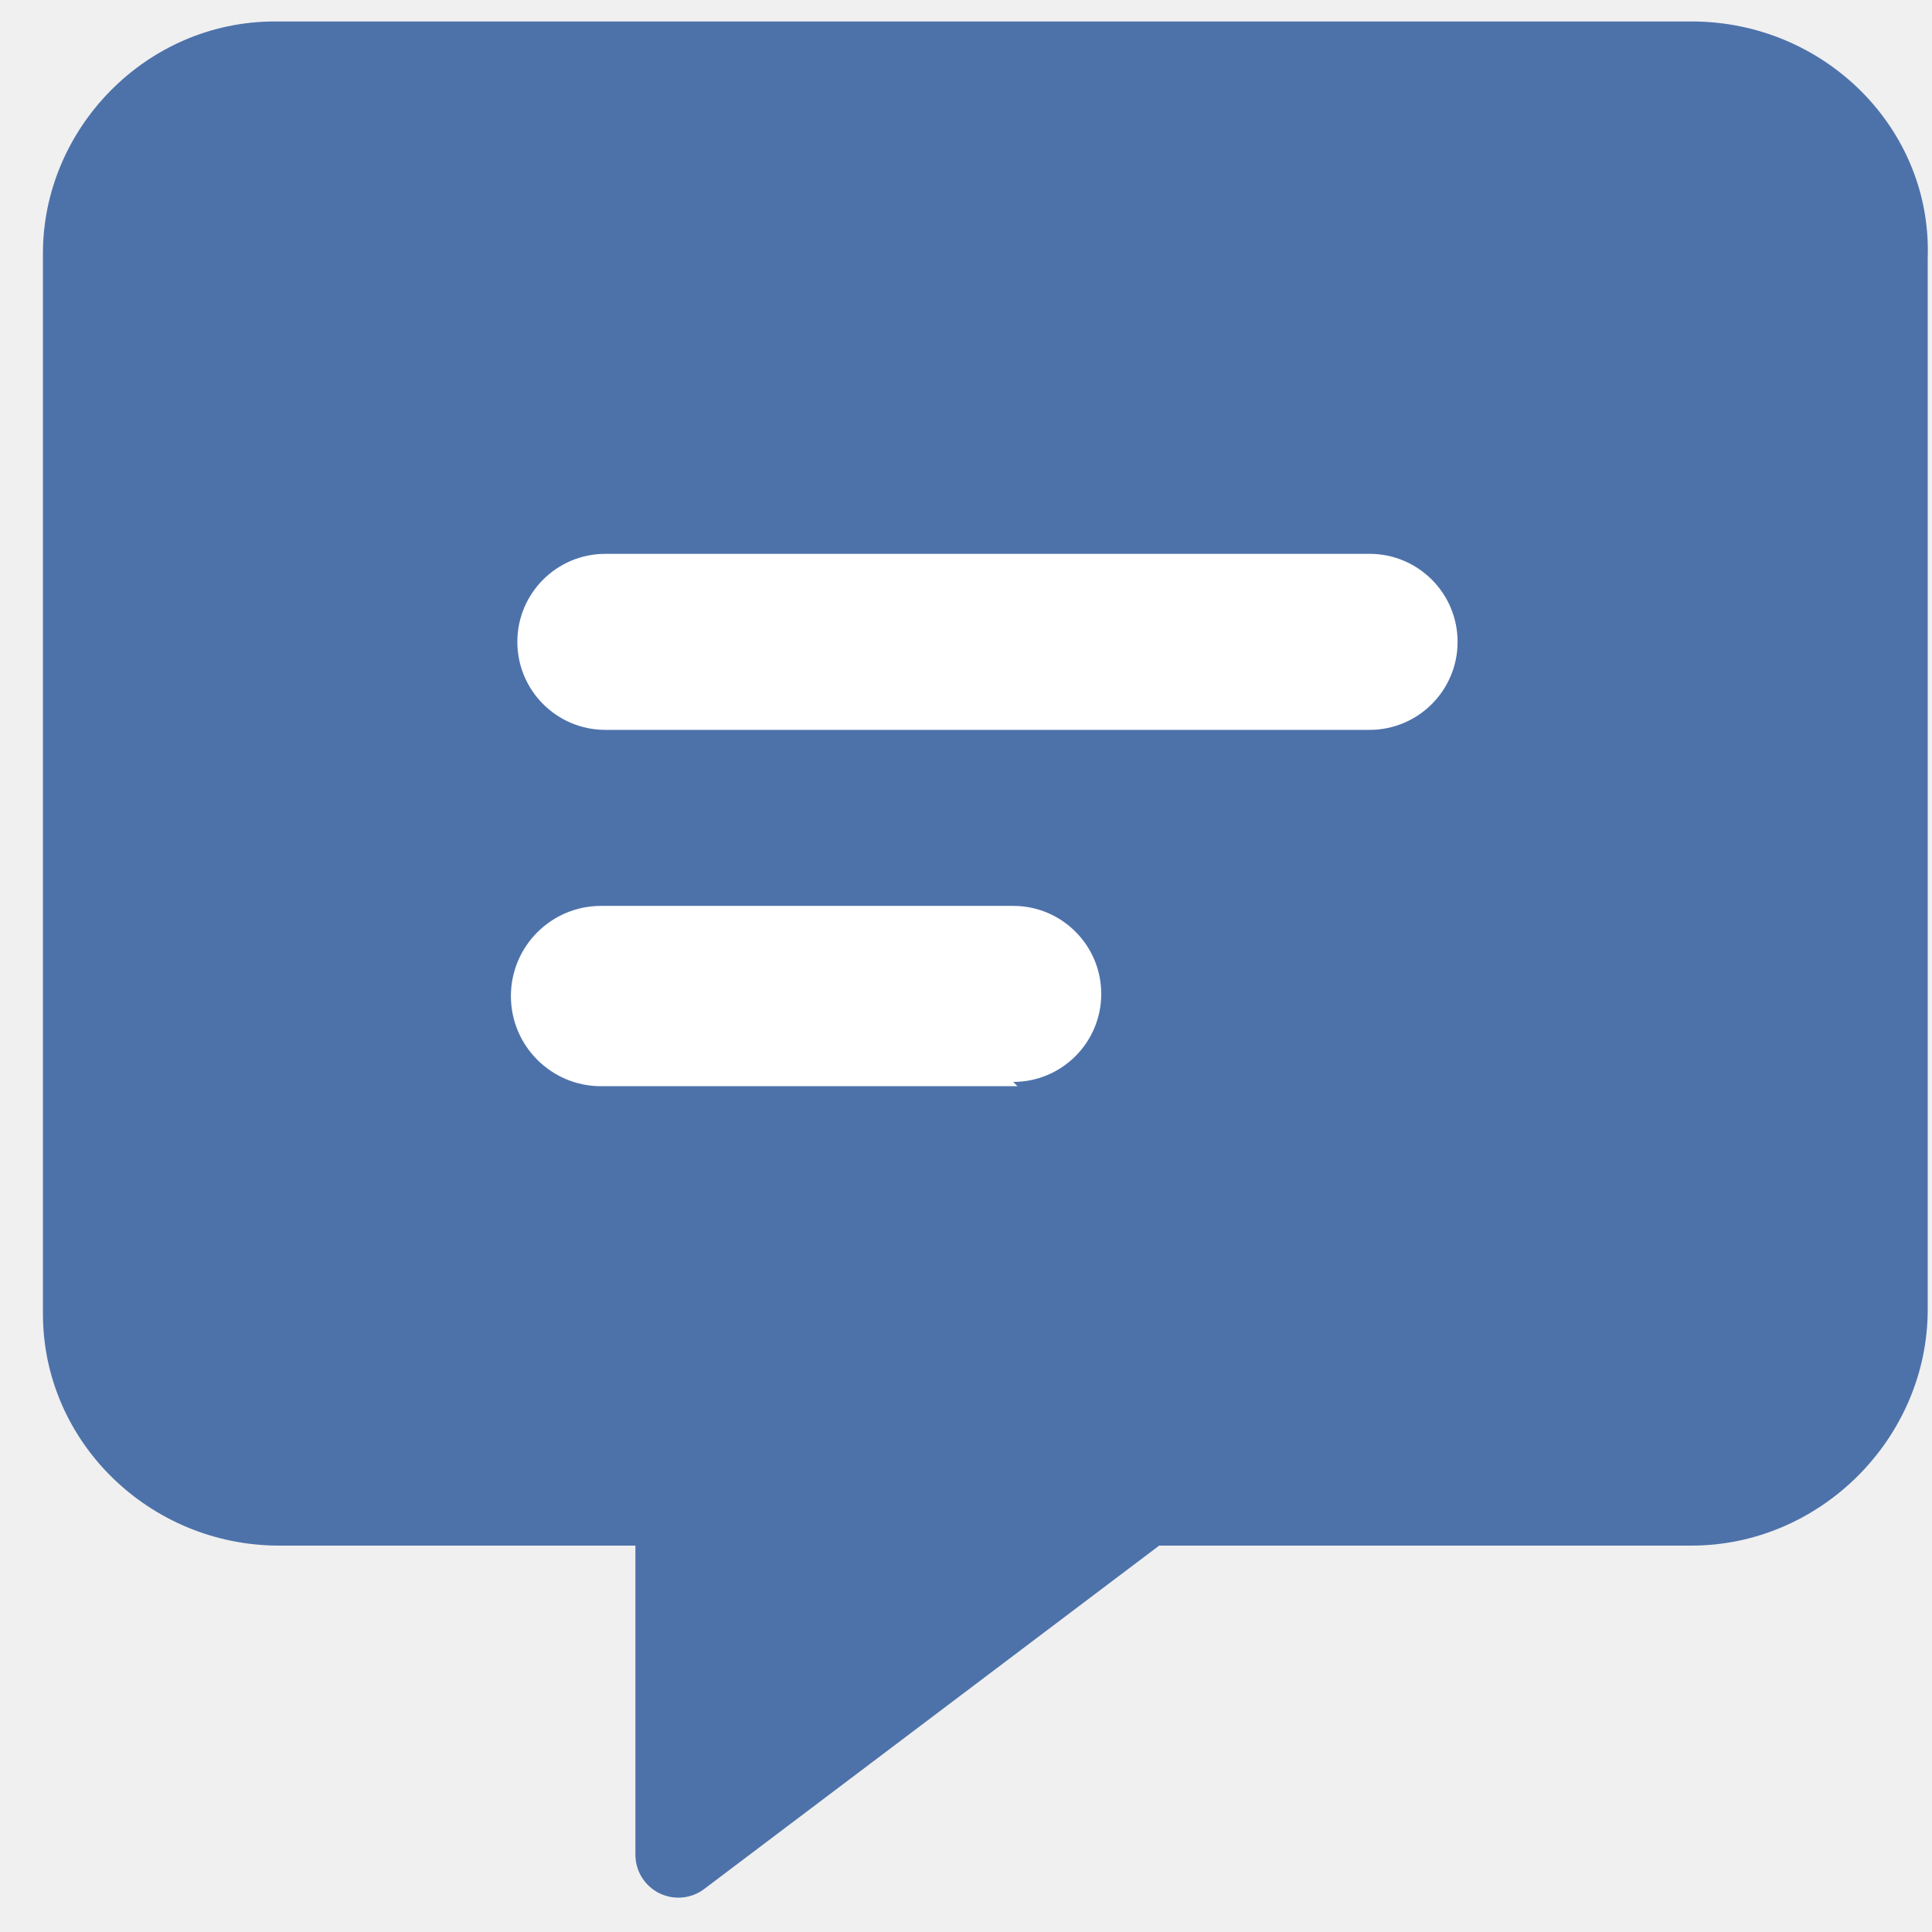
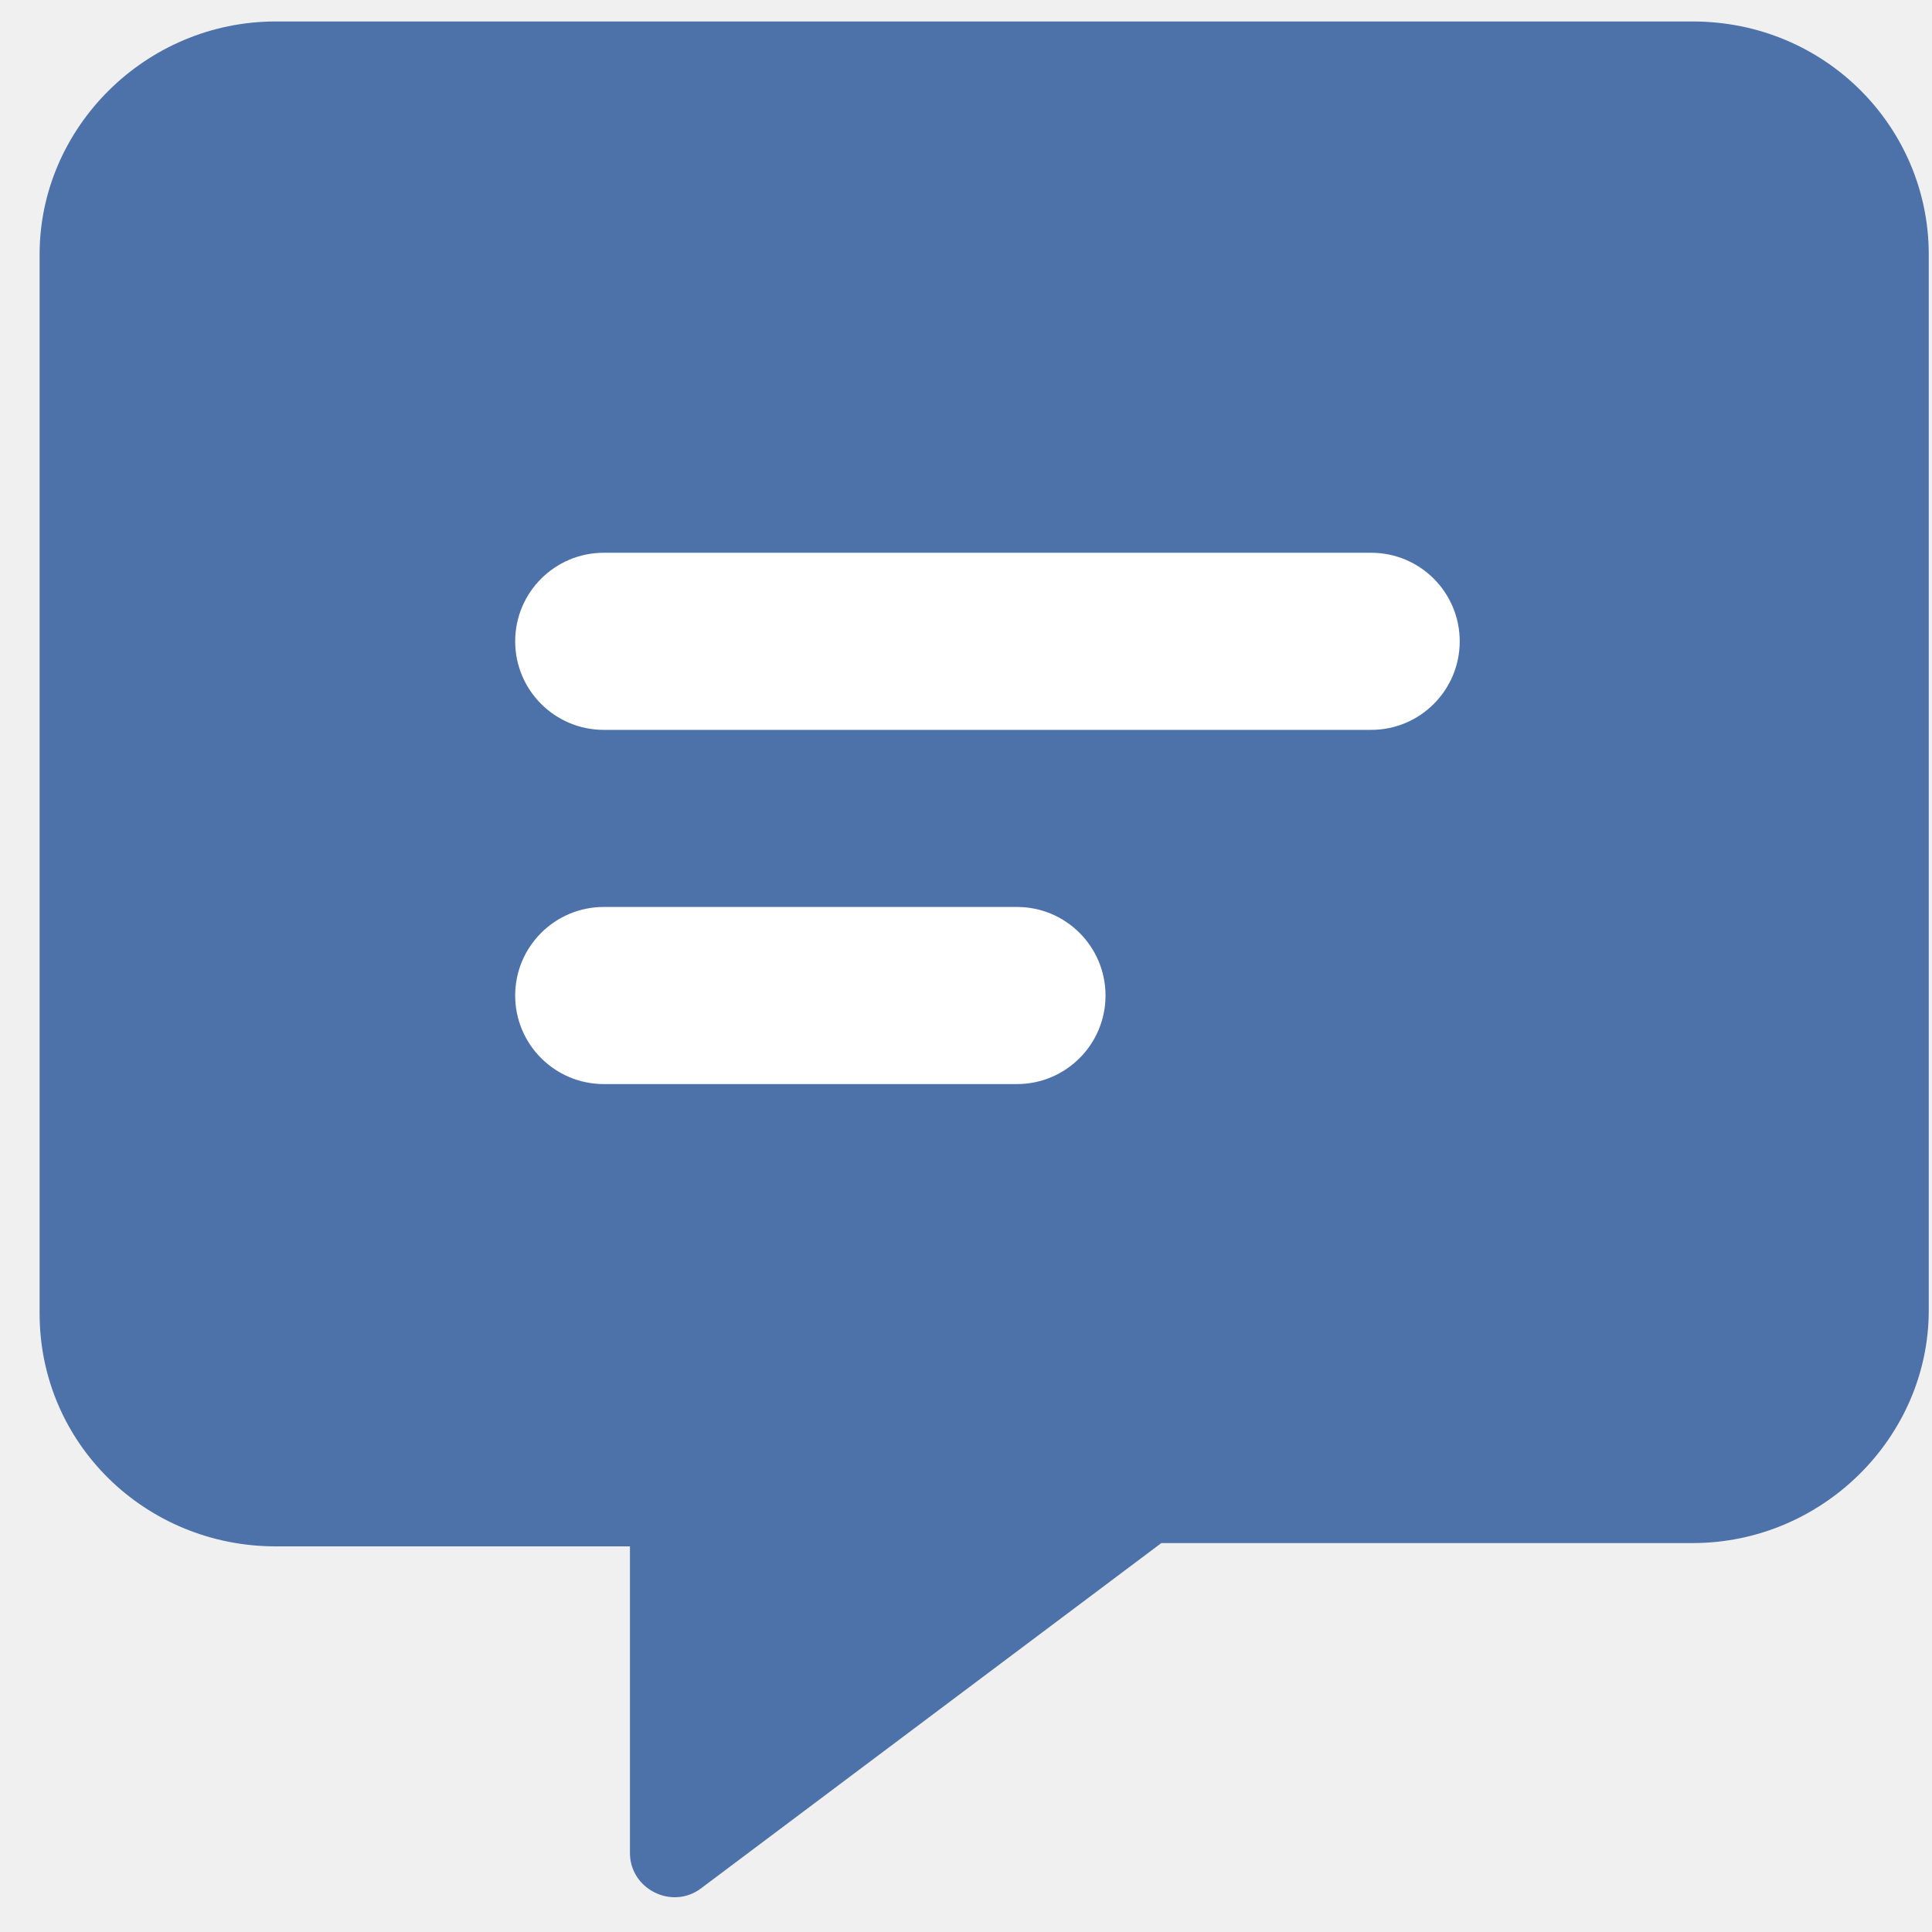
- <svg xmlns="http://www.w3.org/2000/svg" width="45" height="45">
-   <g fill="none" fill-rule="evenodd">
-     <path fill="#FFF" d="M10 11h26v17H10z" />
-     <path d="M39.4.5h-33C3.4.5 1 3 1 5.9v24.7c0 3 2.5 5.4 5.5 5.4h8.3v7.2a1 1 0 001.6.8L27 36h12.4c3 0 5.5-2.5 5.5-5.5V6C45 3 42.5.5 39.4.5zM23.7 25.3H14a2 2 0 010-4.2h9.6a2 2 0 010 4.1zm8.2-8.3H14.1a2 2 0 010-4.1h17.8a2 2 0 010 4.1z" fill="#4D72AA" />
+ <svg xmlns="http://www.w3.org/2000/svg" width="45px" height="45px" viewBox="0 0 45 45" version="1.1">
+   <g stroke="none" stroke-width="1" fill="none" fill-rule="evenodd">
+     <g transform="translate(0.922657, 0.5)">
+       <rect fill="#FFFFFF" x="9.077" y="10.5" width="26" height="17" />
+       <g fill="#4D72AA">
+         <path d="M38.5,0 L5.5,0 C2.471,0 0,2.471 0,5.423 L0,30.095 C0,33.125 2.471,35.518 5.5,35.518 L13.75,35.518 L13.75,42.659 C13.75,43.497 14.717,43.987 15.393,43.493 L26.127,35.441 L38.502,35.441 C41.531,35.441 44.002,32.97 44.002,30.018 L44.002,5.423 C44,2.471 41.602,0 38.5,0 Z M22.765,24.75 L13.14,24.75 C12.005,24.75 11.077,23.83 11.077,22.688 C11.077,21.545 12.005,20.625 13.14,20.625 L22.765,20.625 C23.908,20.625 24.827,21.553 24.827,22.688 C24.827,23.822 23.908,24.75 22.765,24.75 Z M31.015,16.5 L13.14,16.5 C12.005,16.5 11.077,15.58 11.077,14.438 C11.077,13.295 12.005,12.375 13.14,12.375 L31.015,12.375 C32.158,12.375 33.077,13.303 33.077,14.438 C33.077,15.572 32.158,16.5 31.015,16.5 Z" />
+       </g>
+     </g>
  </g>
</svg>
